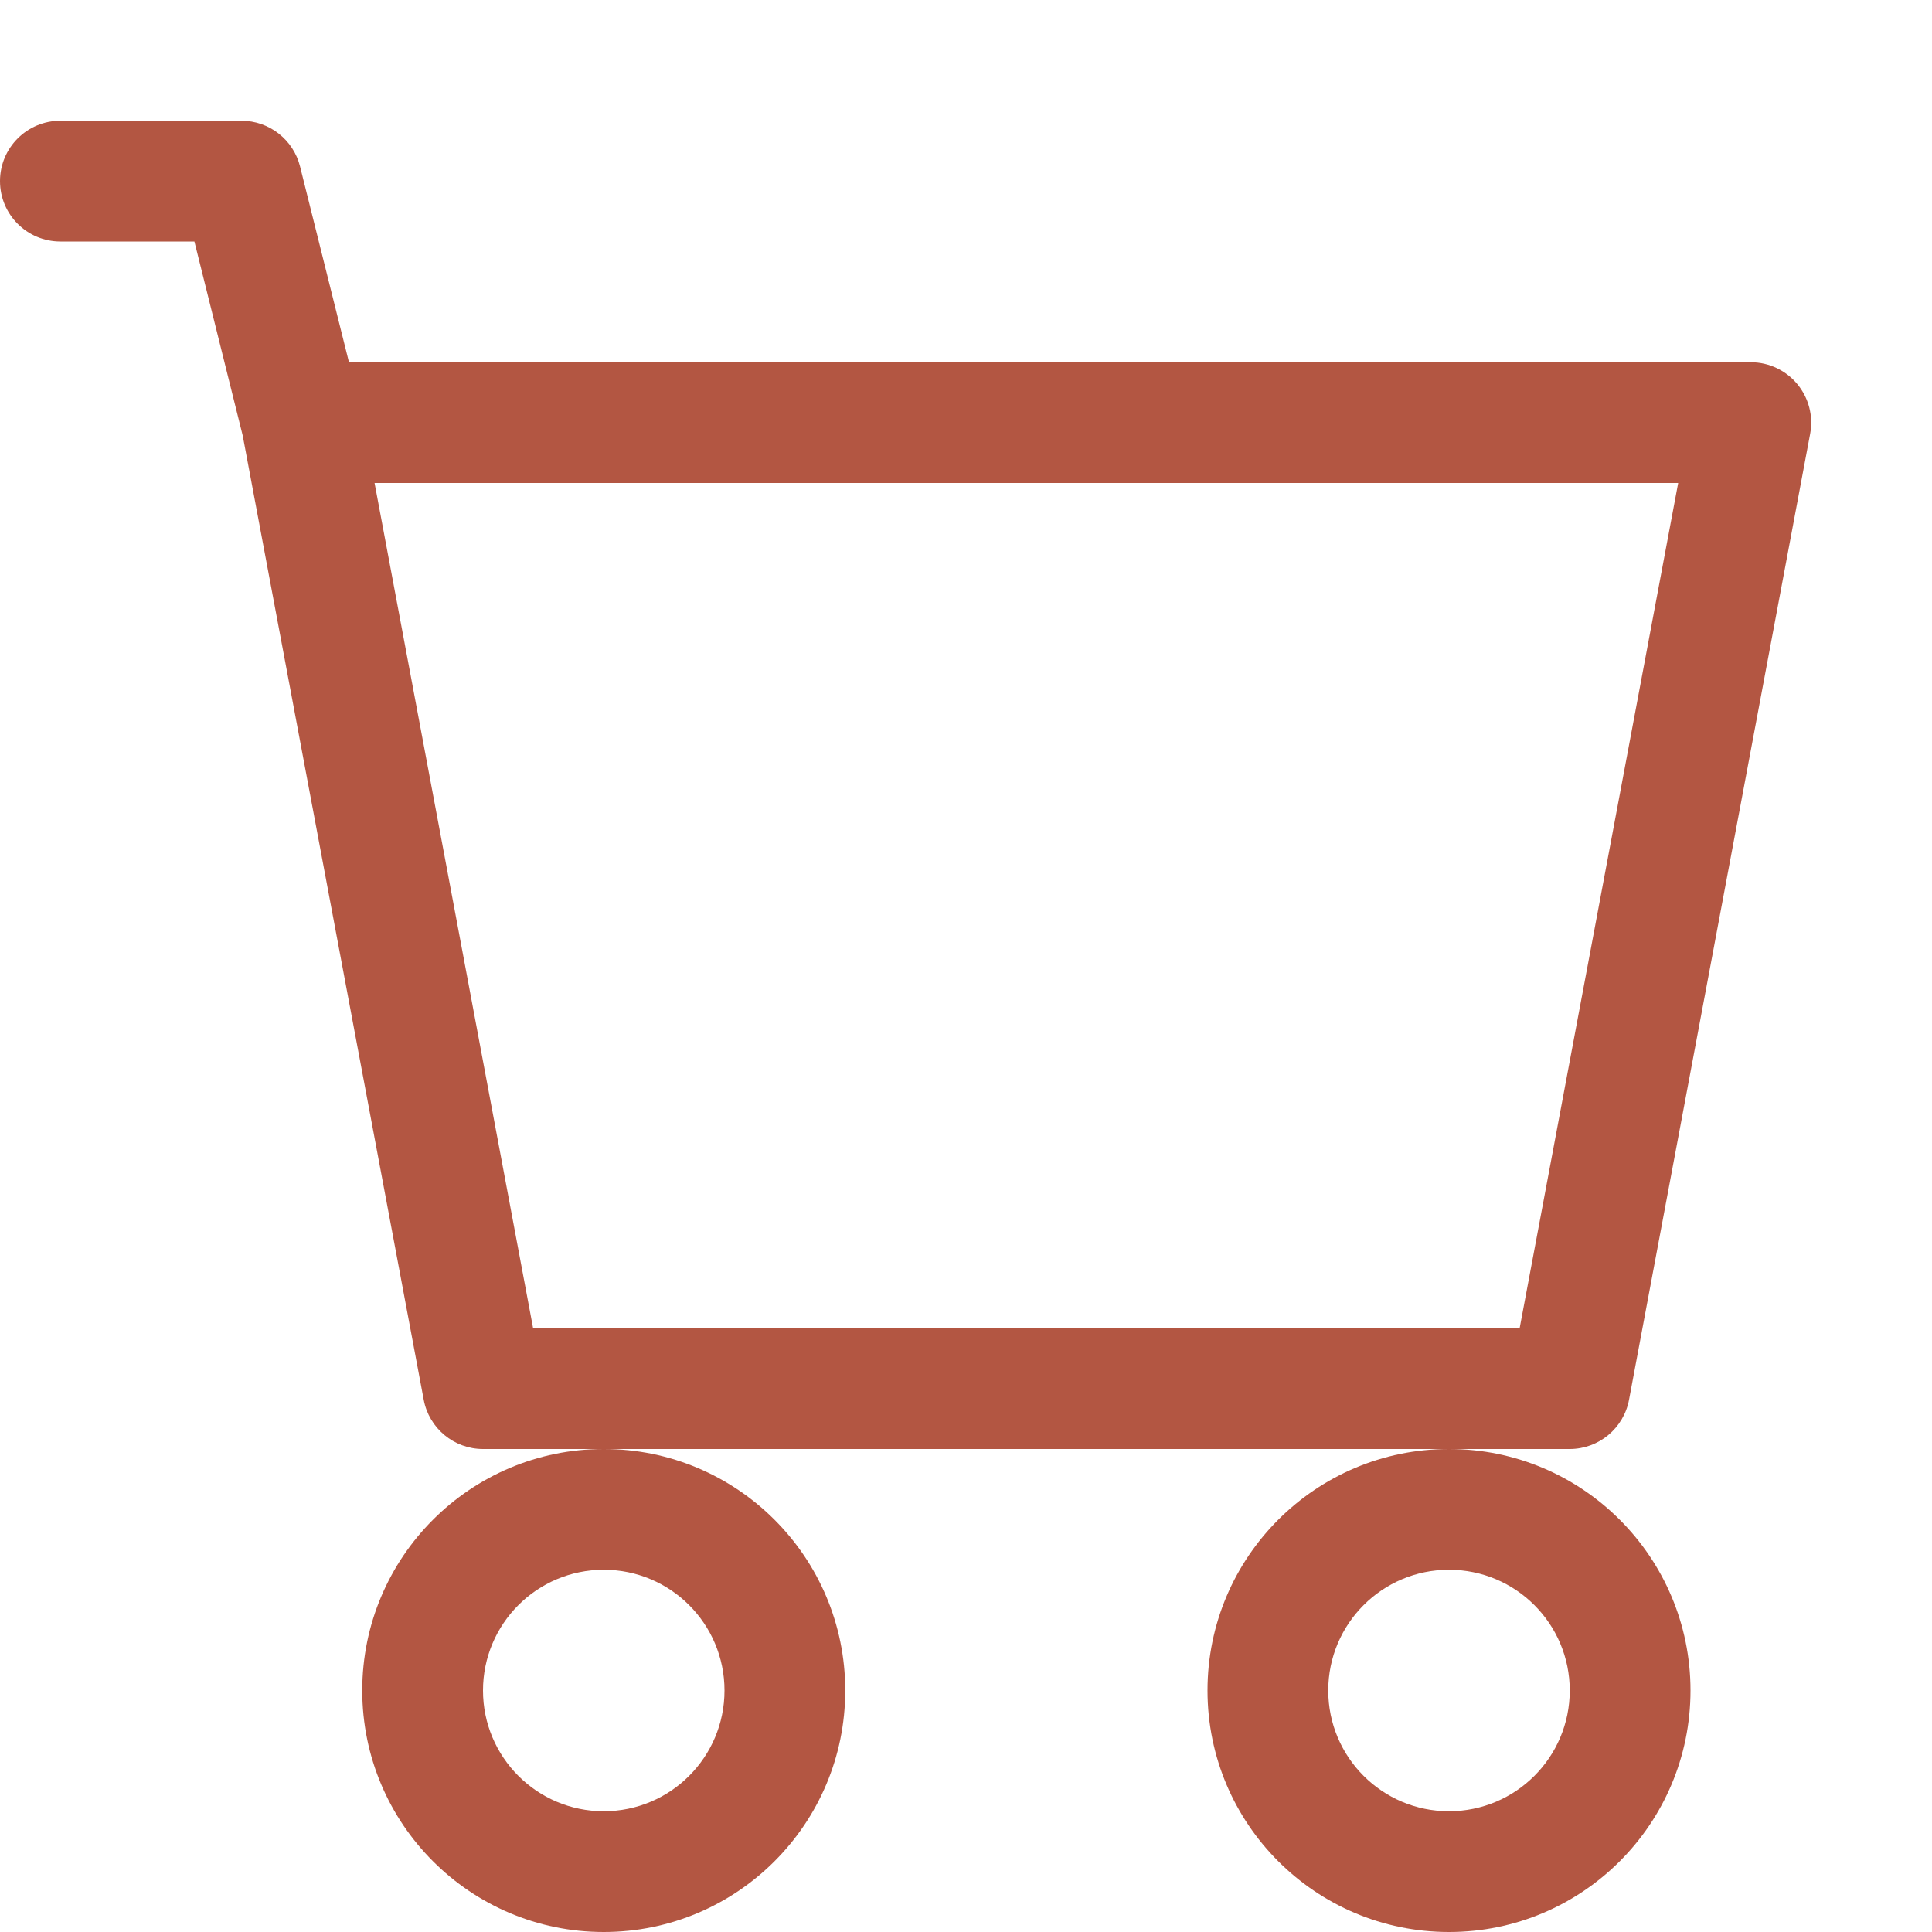
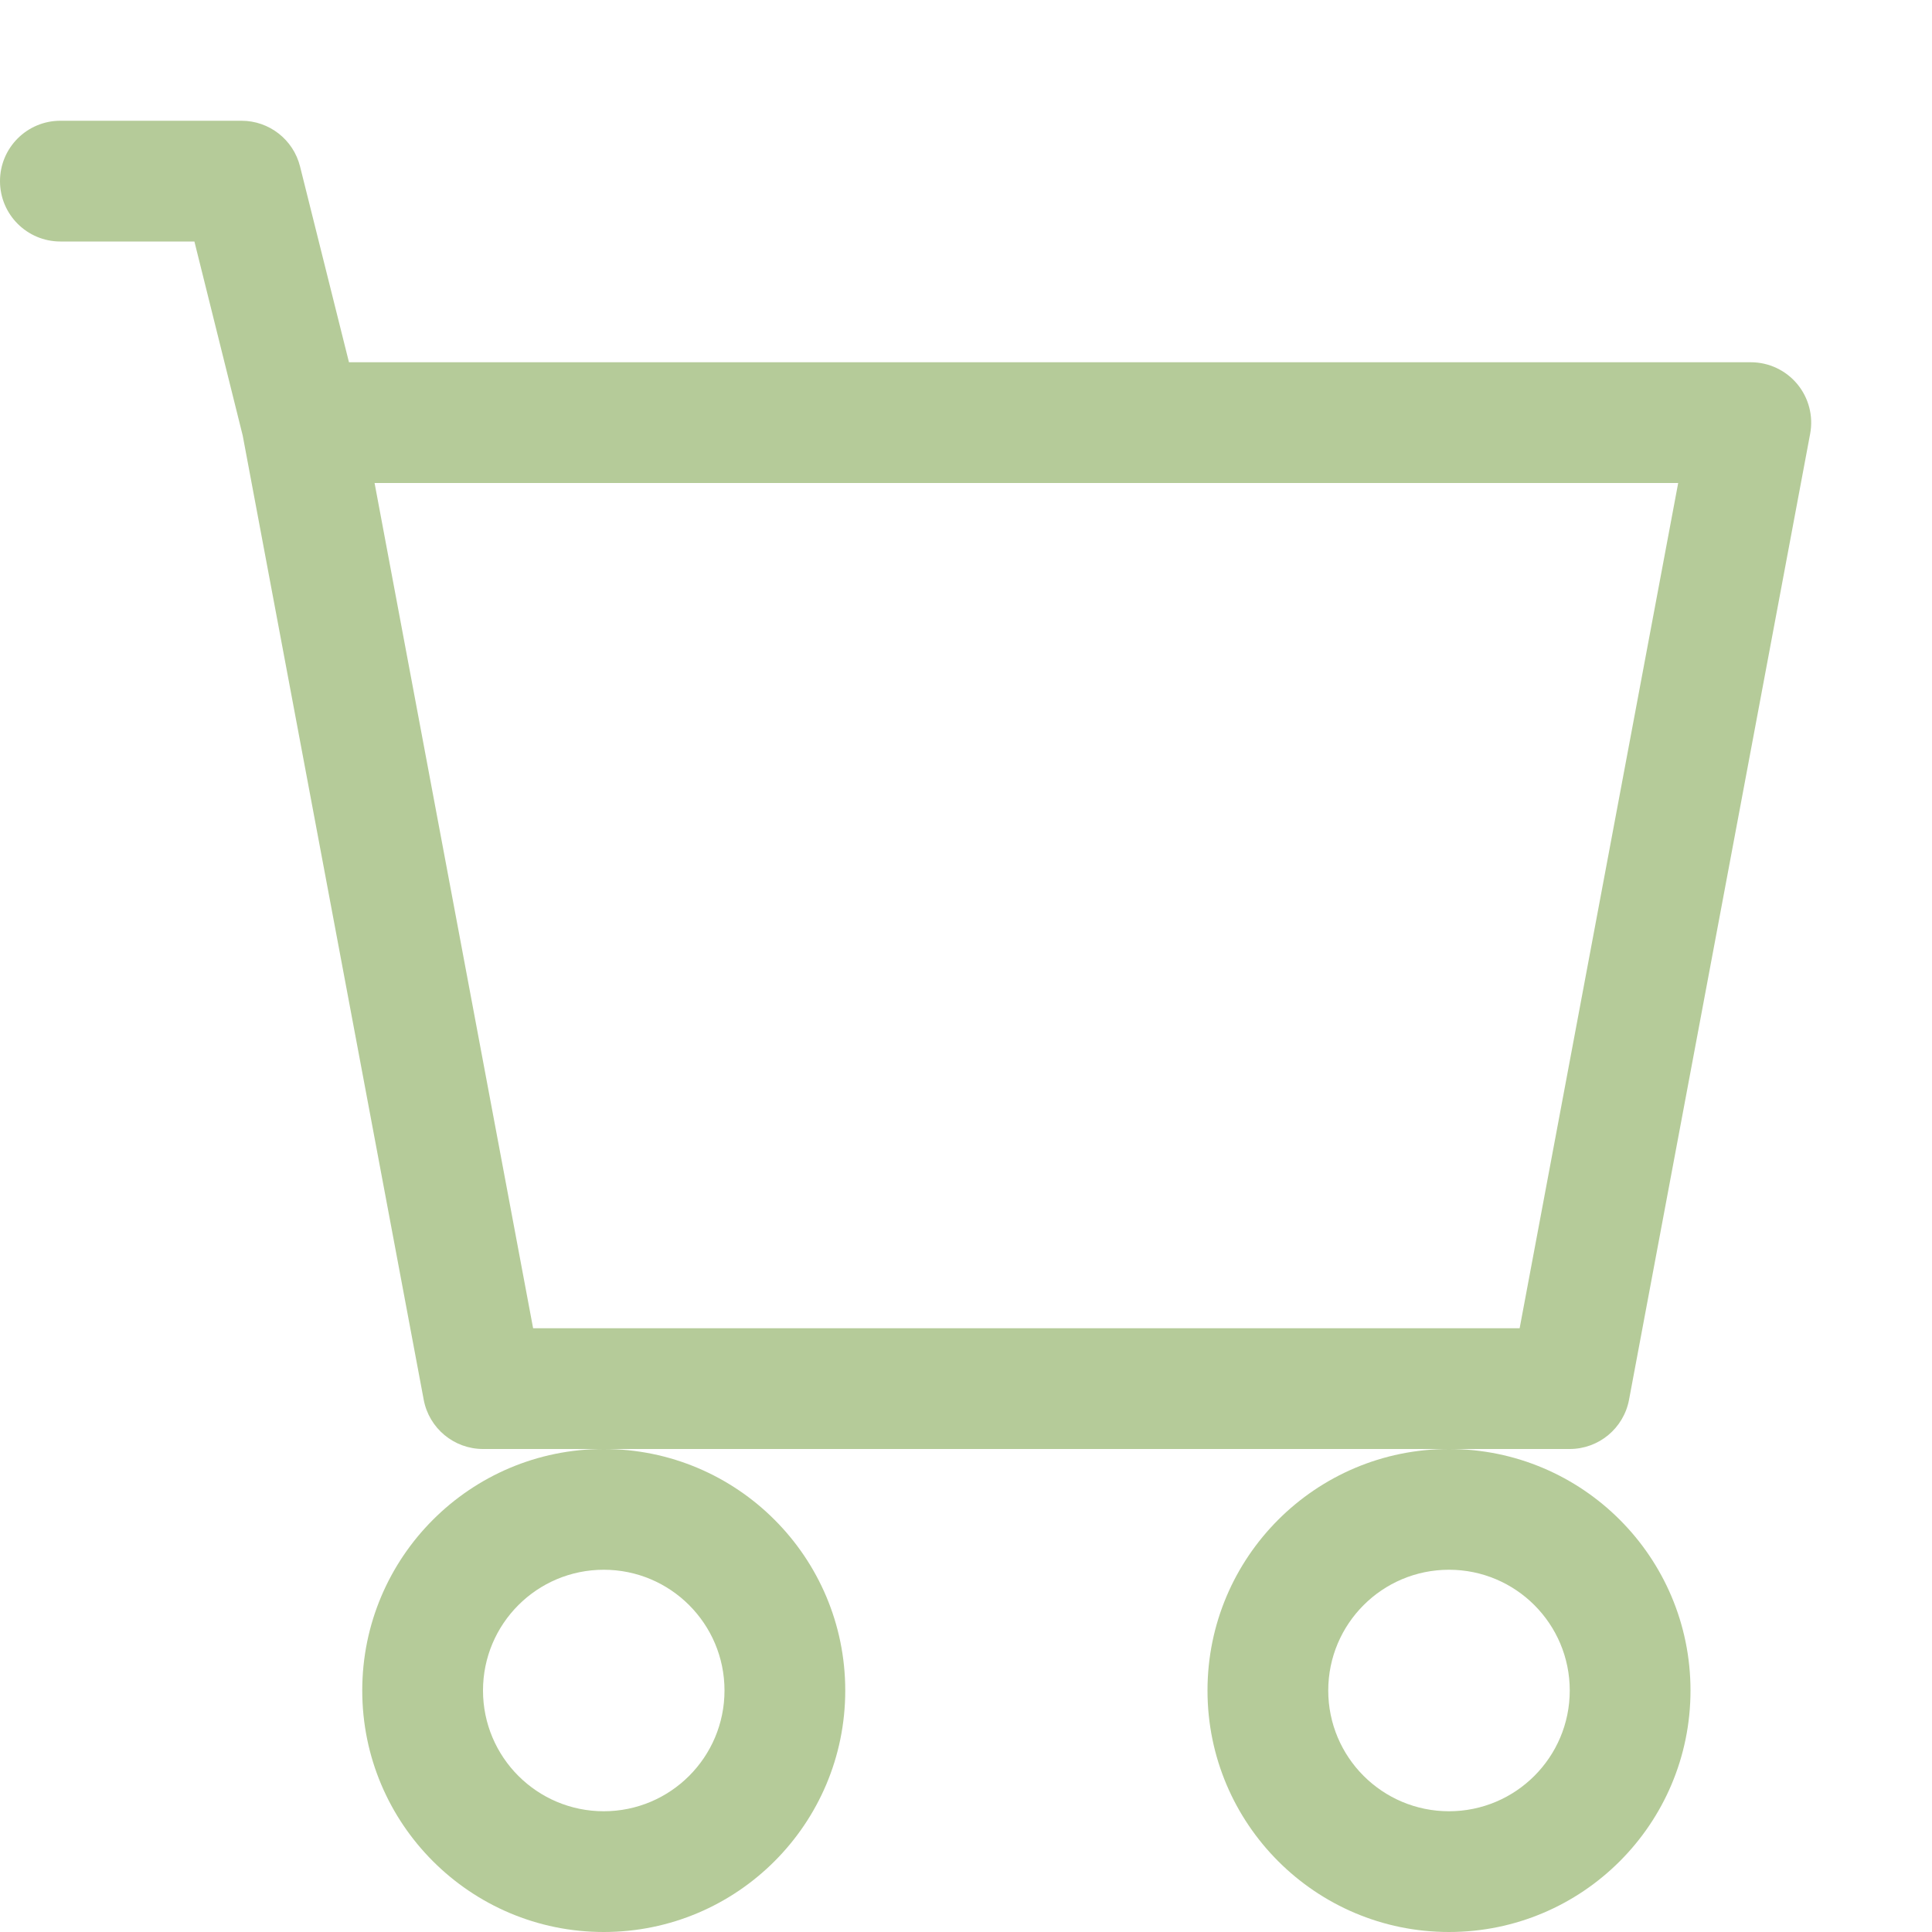
<svg xmlns="http://www.w3.org/2000/svg" style="color: white" width="16" height="16" fill="currentColor" class="bi bi-cart" viewBox="0 0 16 16">
-   <path d="M0 1.5A.5.5 0 0 1 .5 1H2a.5.5 0 0 1 .485.379L2.89 3H14.5a.5.5 0 0 1 .491.592l-1.5 8A.5.5 0 0 1 13 12H4a.5.5 0 0 1-.491-.408L2.01 3.607 1.61 2H.5a.5.5 0 0 1-.5-.5zM3.102 4l1.313 7h8.17l1.313-7H3.102zM5 12a2 2 0 1 0 0 4 2 2 0 0 0 0-4zm7 0a2 2 0 1 0 0 4 2 2 0 0 0 0-4zm-7 1a1 1 0 1 1 0 2 1 1 0 0 1 0-2zm7 0a1 1 0 1 1 0 2 1 1 0 0 1 0-2z" fill="rgb(179,86,66)" />
+   <path d="M0 1.5A.5.5 0 0 1 .5 1H2a.5.5 0 0 1 .485.379L2.89 3H14.5a.5.5 0 0 1 .491.592l-1.5 8A.5.5 0 0 1 13 12H4a.5.5 0 0 1-.491-.408L2.01 3.607 1.61 2H.5a.5.5 0 0 1-.5-.5zM3.102 4l1.313 7h8.17l1.313-7H3.102zM5 12a2 2 0 1 0 0 4 2 2 0 0 0 0-4zm7 0a2 2 0 1 0 0 4 2 2 0 0 0 0-4zm-7 1a1 1 0 1 1 0 2 1 1 0 0 1 0-2zm7 0a1 1 0 1 1 0 2 1 1 0 0 1 0-2z" fill="#B5CB99" />
</svg>
